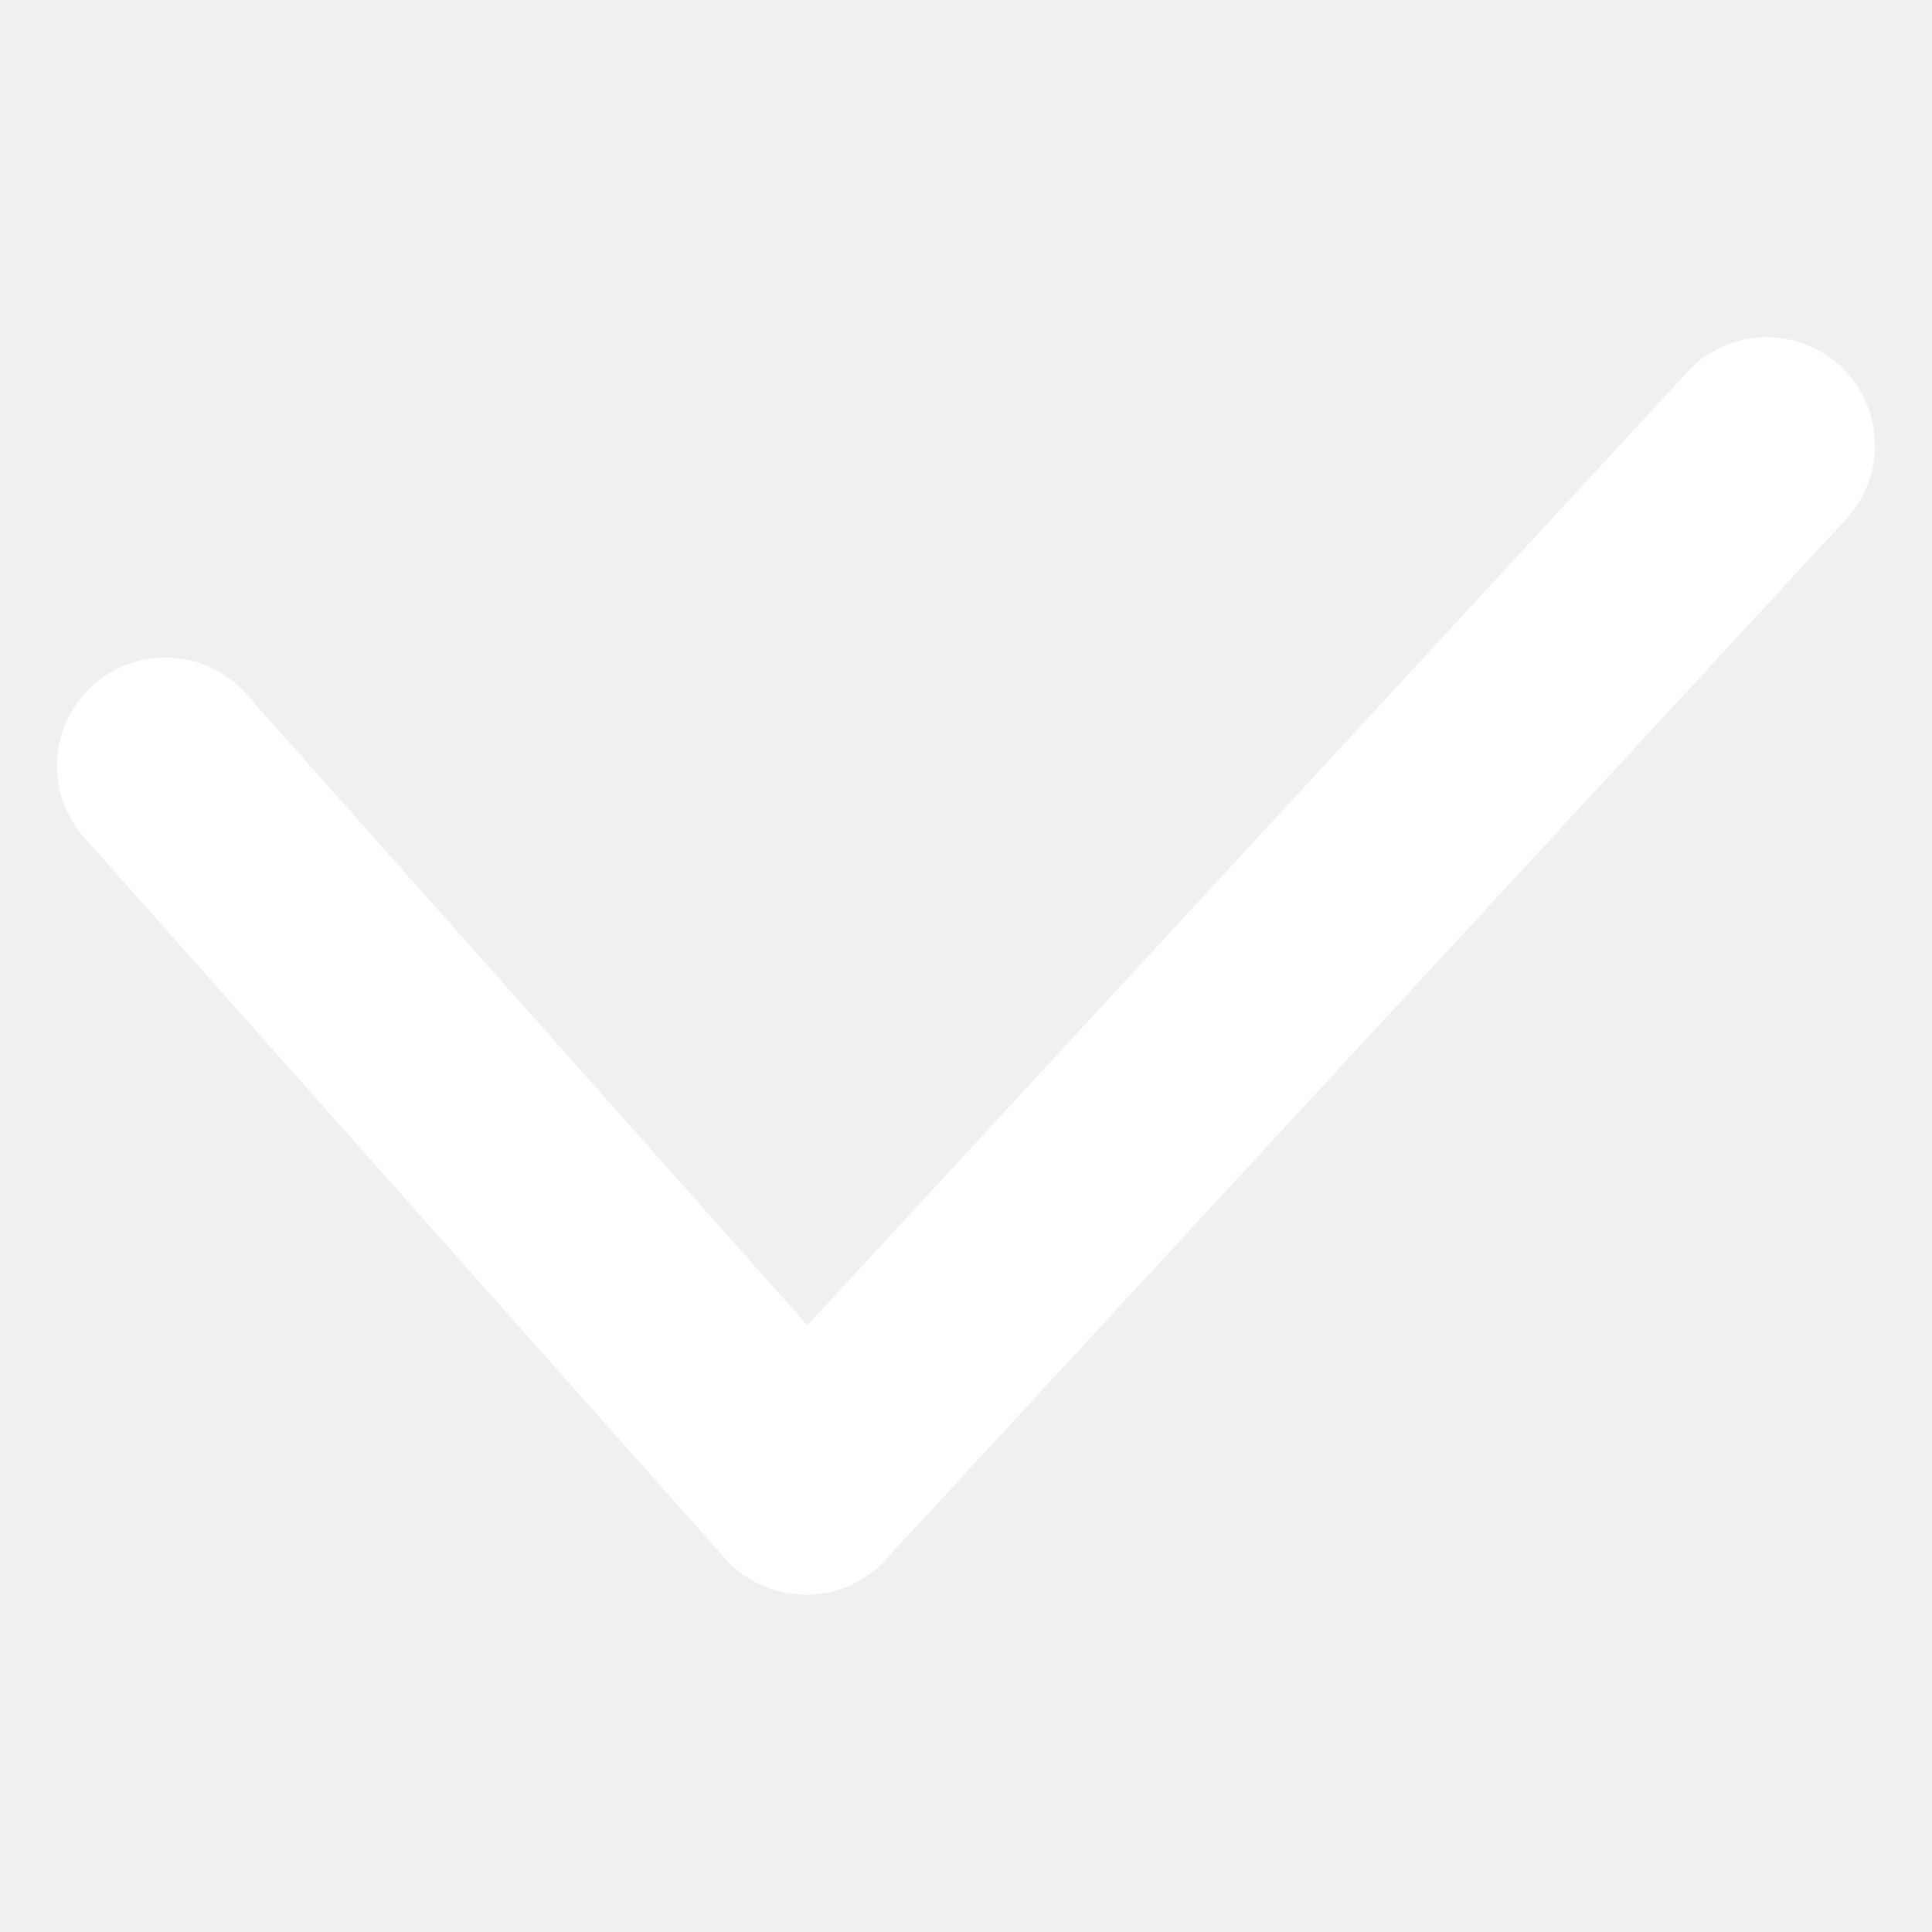
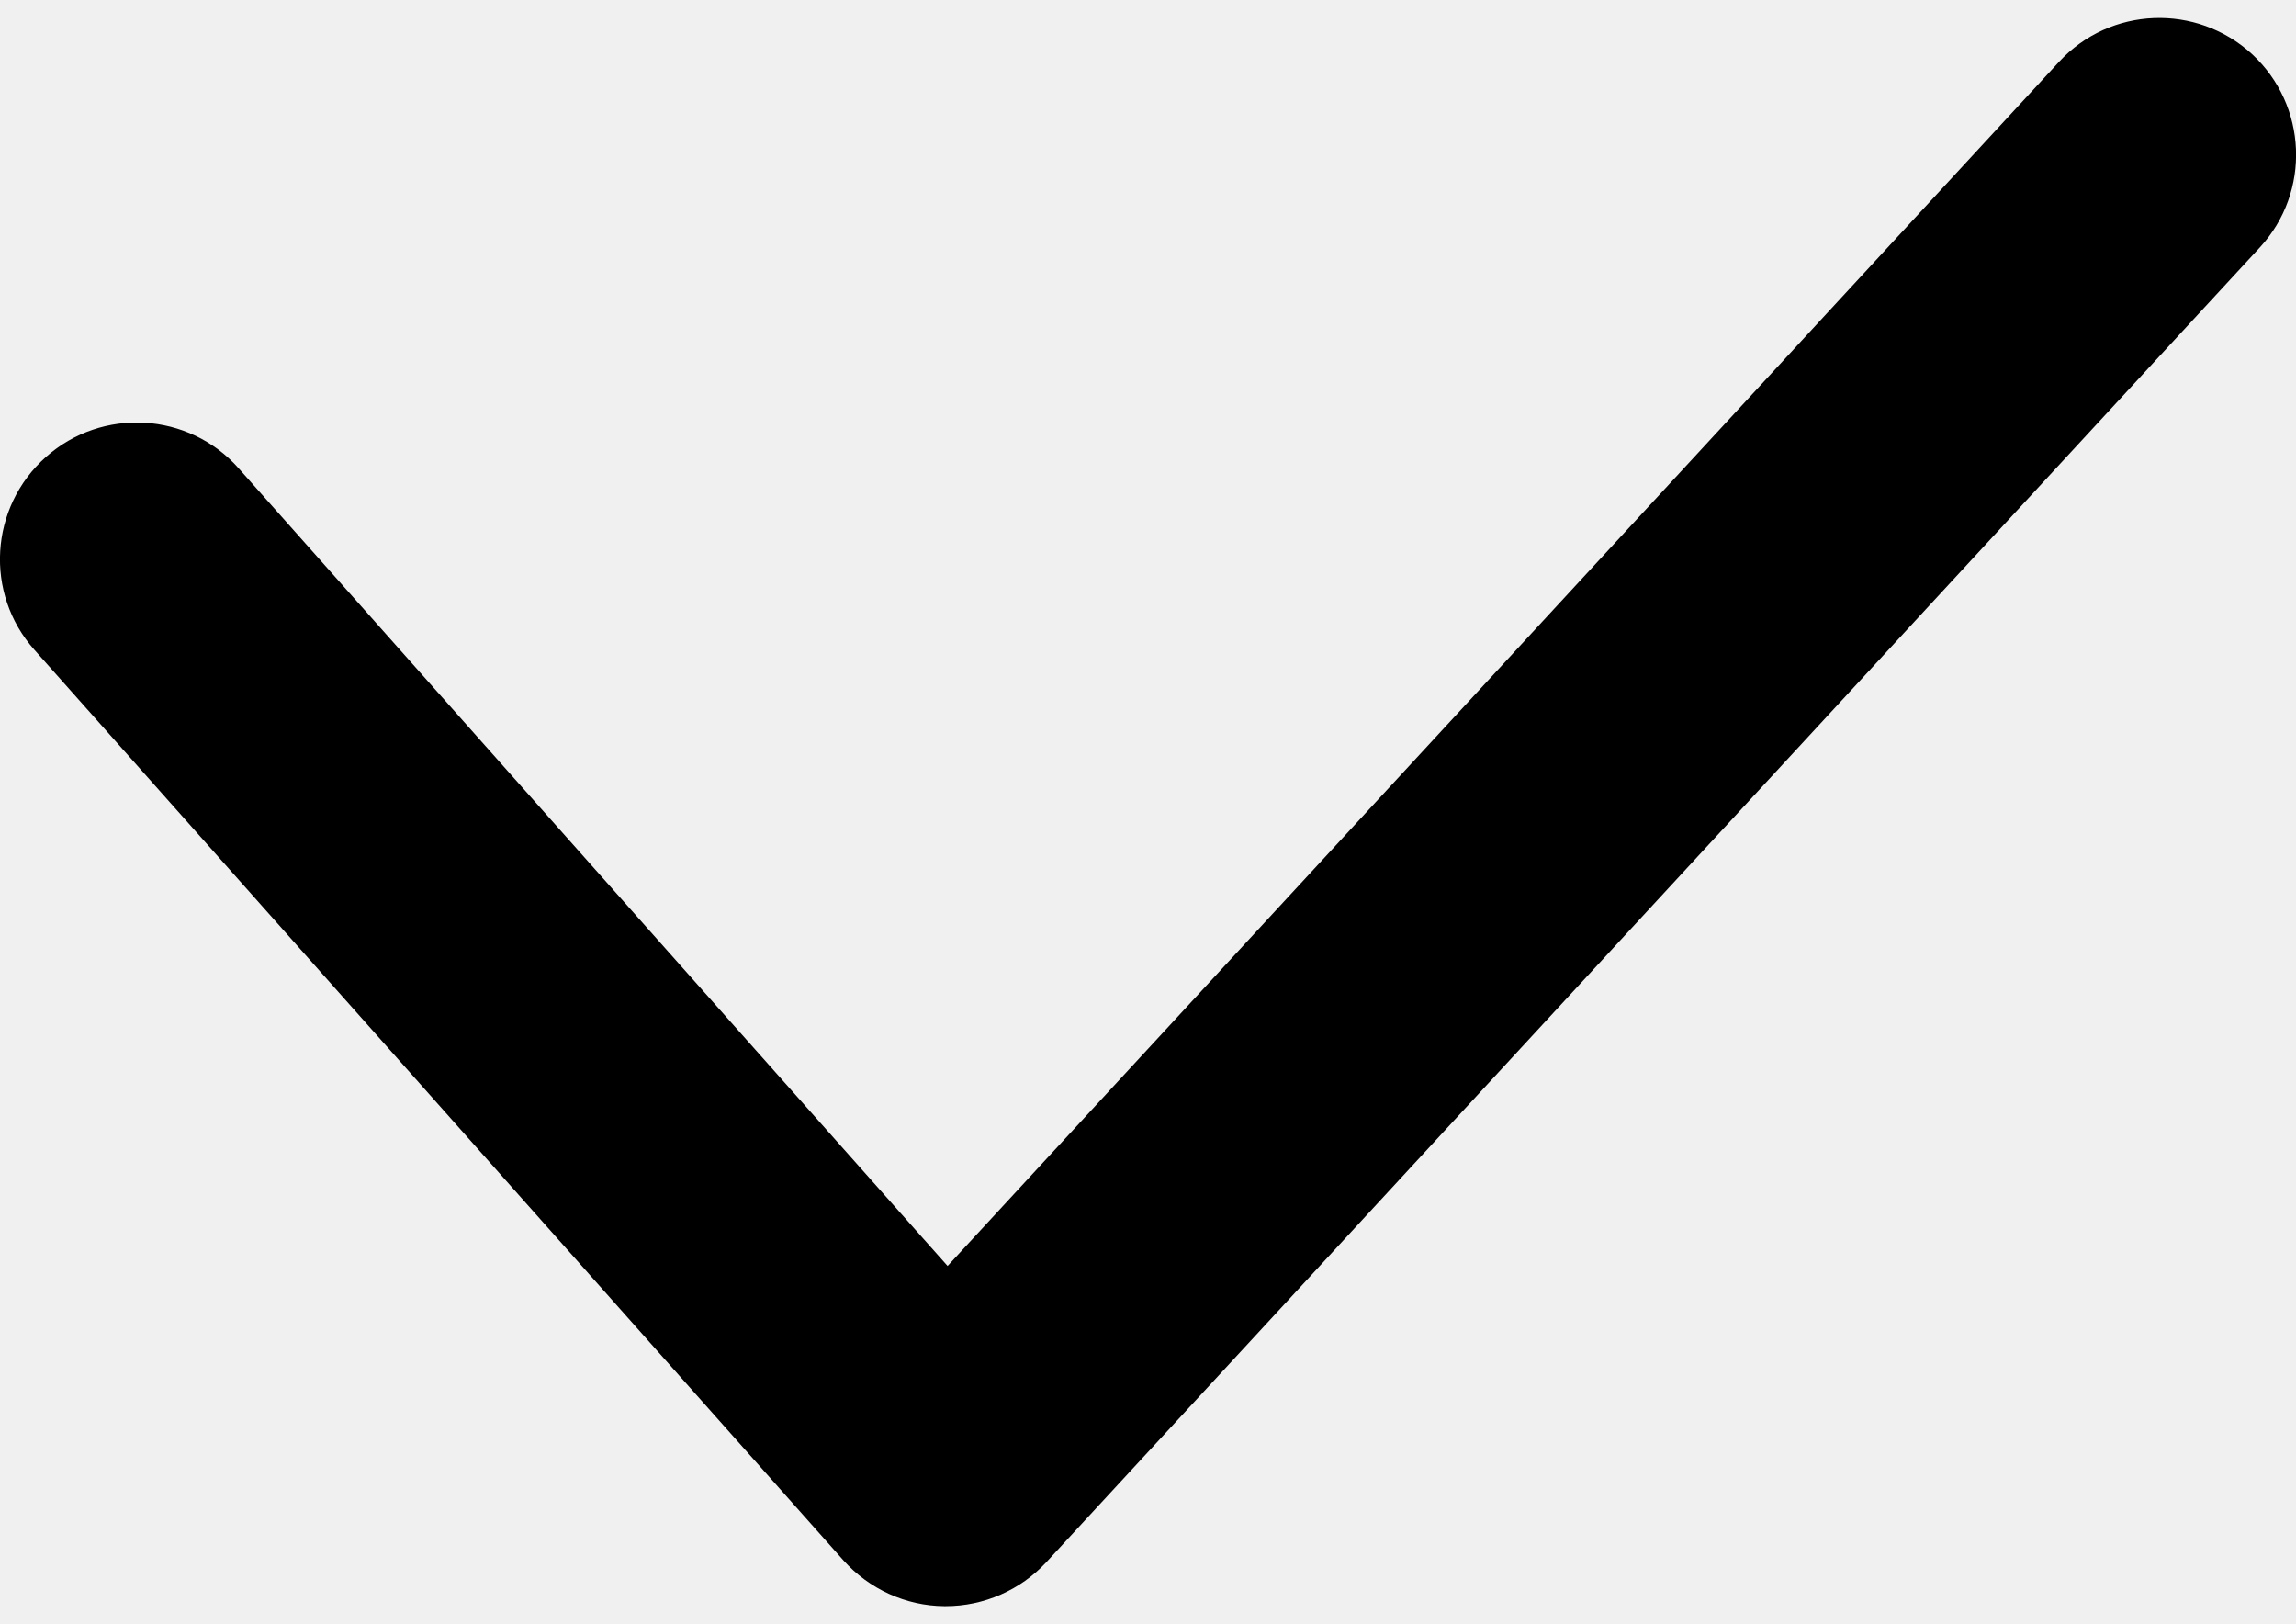
- <svg xmlns="http://www.w3.org/2000/svg" width="72" height="72" viewBox="0 0 72 72">
-   <defs>
-     <clipPath id="clip-path">
-       <rect id="Rectangle_1216" data-name="Rectangle 1216" width="72" height="72" transform="translate(0.194 0.194)" fill="#fff" />
-     </clipPath>
-     <clipPath id="clip-path-2">
-       <rect id="Rectangle_1218" data-name="Rectangle 1218" width="67.75" height="46.86" fill="#fff" />
-     </clipPath>
-   </defs>
-   <g id="Group_1334" data-name="Group 1334" transform="translate(-2252.194 -360.194)">
-     <g id="Group_1333" data-name="Group 1333" transform="translate(2252 360)">
-       <g id="Group_1332" data-name="Group 1332" transform="translate(0 0)" clip-path="url(#clip-path)">
-         <g id="Group_1337" data-name="Group 1337" transform="translate(2.319 12.764)">
-           <g id="Group_1336" data-name="Group 1336" transform="translate(0 0)" clip-path="url(#clip-path-2)">
-             <path id="Path_538" data-name="Path 538" d="M27.907,46.861h-.039a4.028,4.028,0,0,1-2.978-1.355L1.017,18.648a4.032,4.032,0,1,1,6.03-5.355L27.965,36.821,60.753,1.3a4.033,4.033,0,0,1,5.93,5.468l-35.811,38.8a4.041,4.041,0,0,1-2.965,1.3" transform="translate(-0.001 -0.003)" fill="#fff" />
-           </g>
-         </g>
-       </g>
-     </g>
-     <rect id="Rectangle_1217" data-name="Rectangle 1217" width="72" height="72" transform="translate(2252.194 360.194)" fill="none" />
-   </g>
+ <svg xmlns="http://www.w3.org/2000/svg" version="1.1" id="레이어_1" x="0px" y="0px" viewBox="0 0 70 49.5" style="enable-background:new 0 0 70 49.5;" xml:space="preserve">
+   <path d="M28.83,48.96c-0.01,0-0.03,0-0.04,0c-1.18-0.01-2.29-0.52-3.08-1.4L1.05,19.81c-1.53-1.72-1.37-4.35,0.35-5.88  c1.71-1.52,4.35-1.38,5.88,0.35l21.61,24.31l33.88-36.7c1.57-1.7,4.2-1.79,5.89-0.24c1.69,1.56,1.8,4.2,0.24,5.89l-37,40.08  C31.11,48.47,30,48.96,28.83,48.96z" />
</svg>
